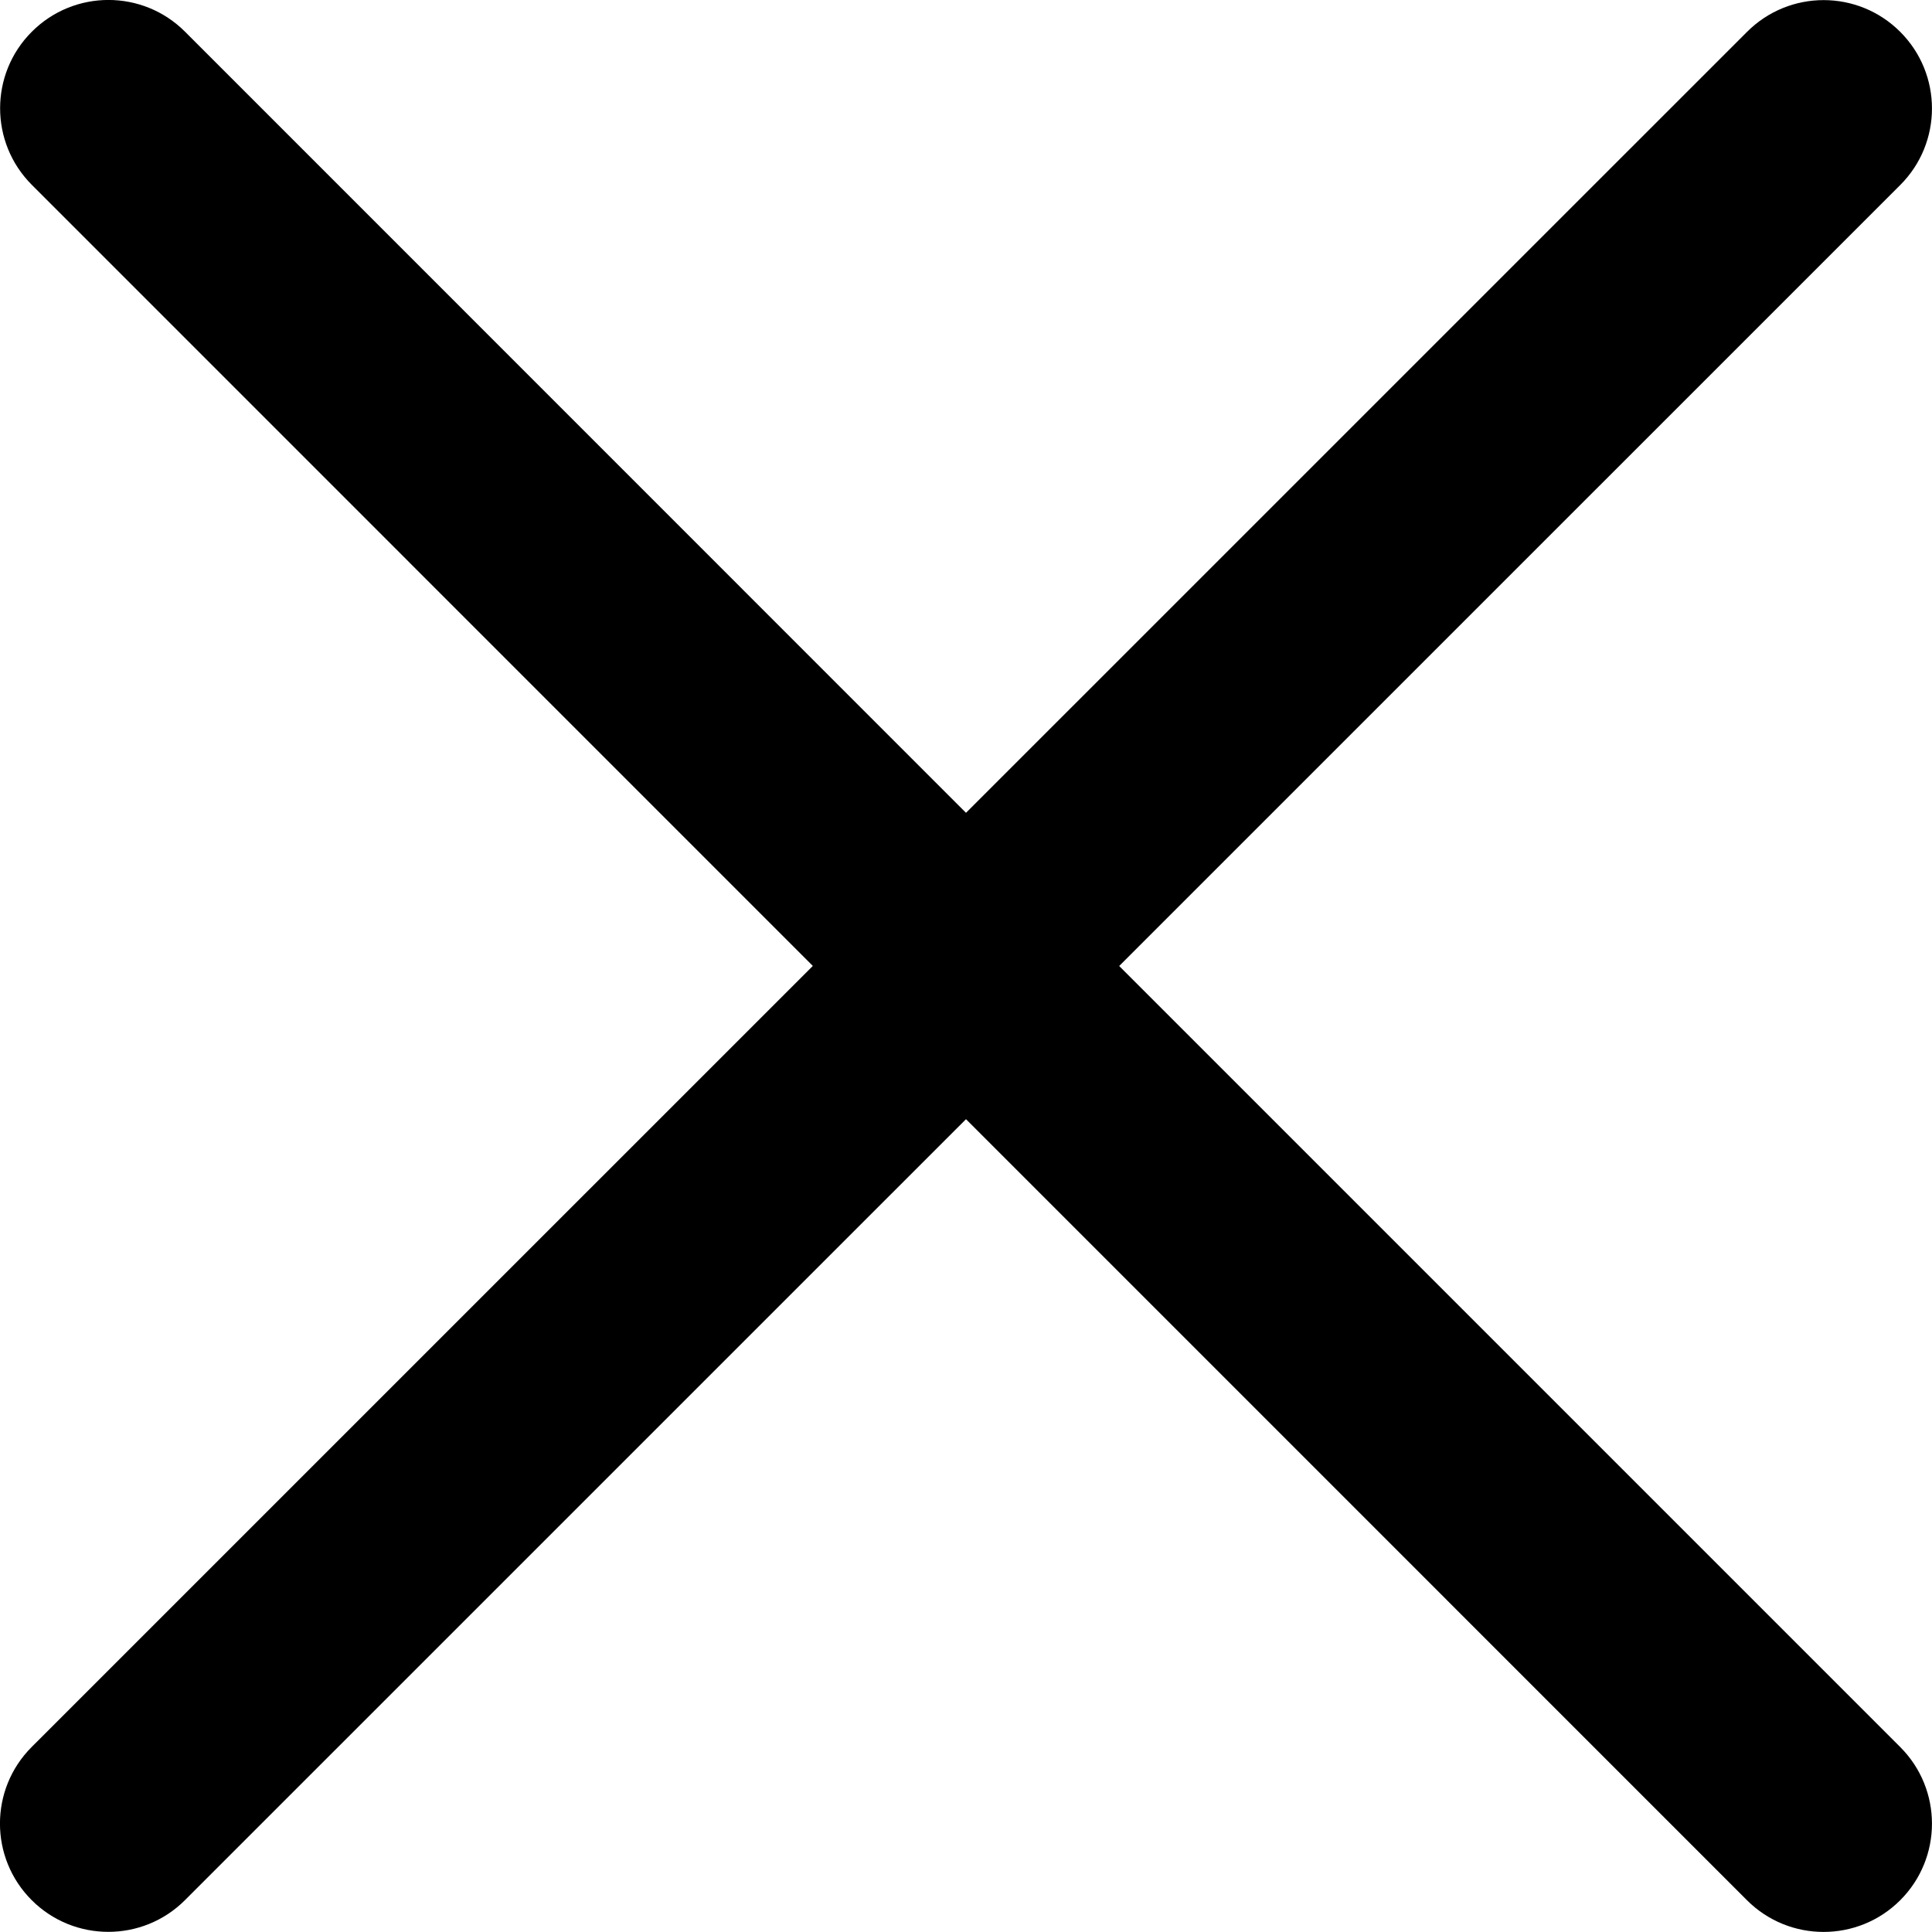
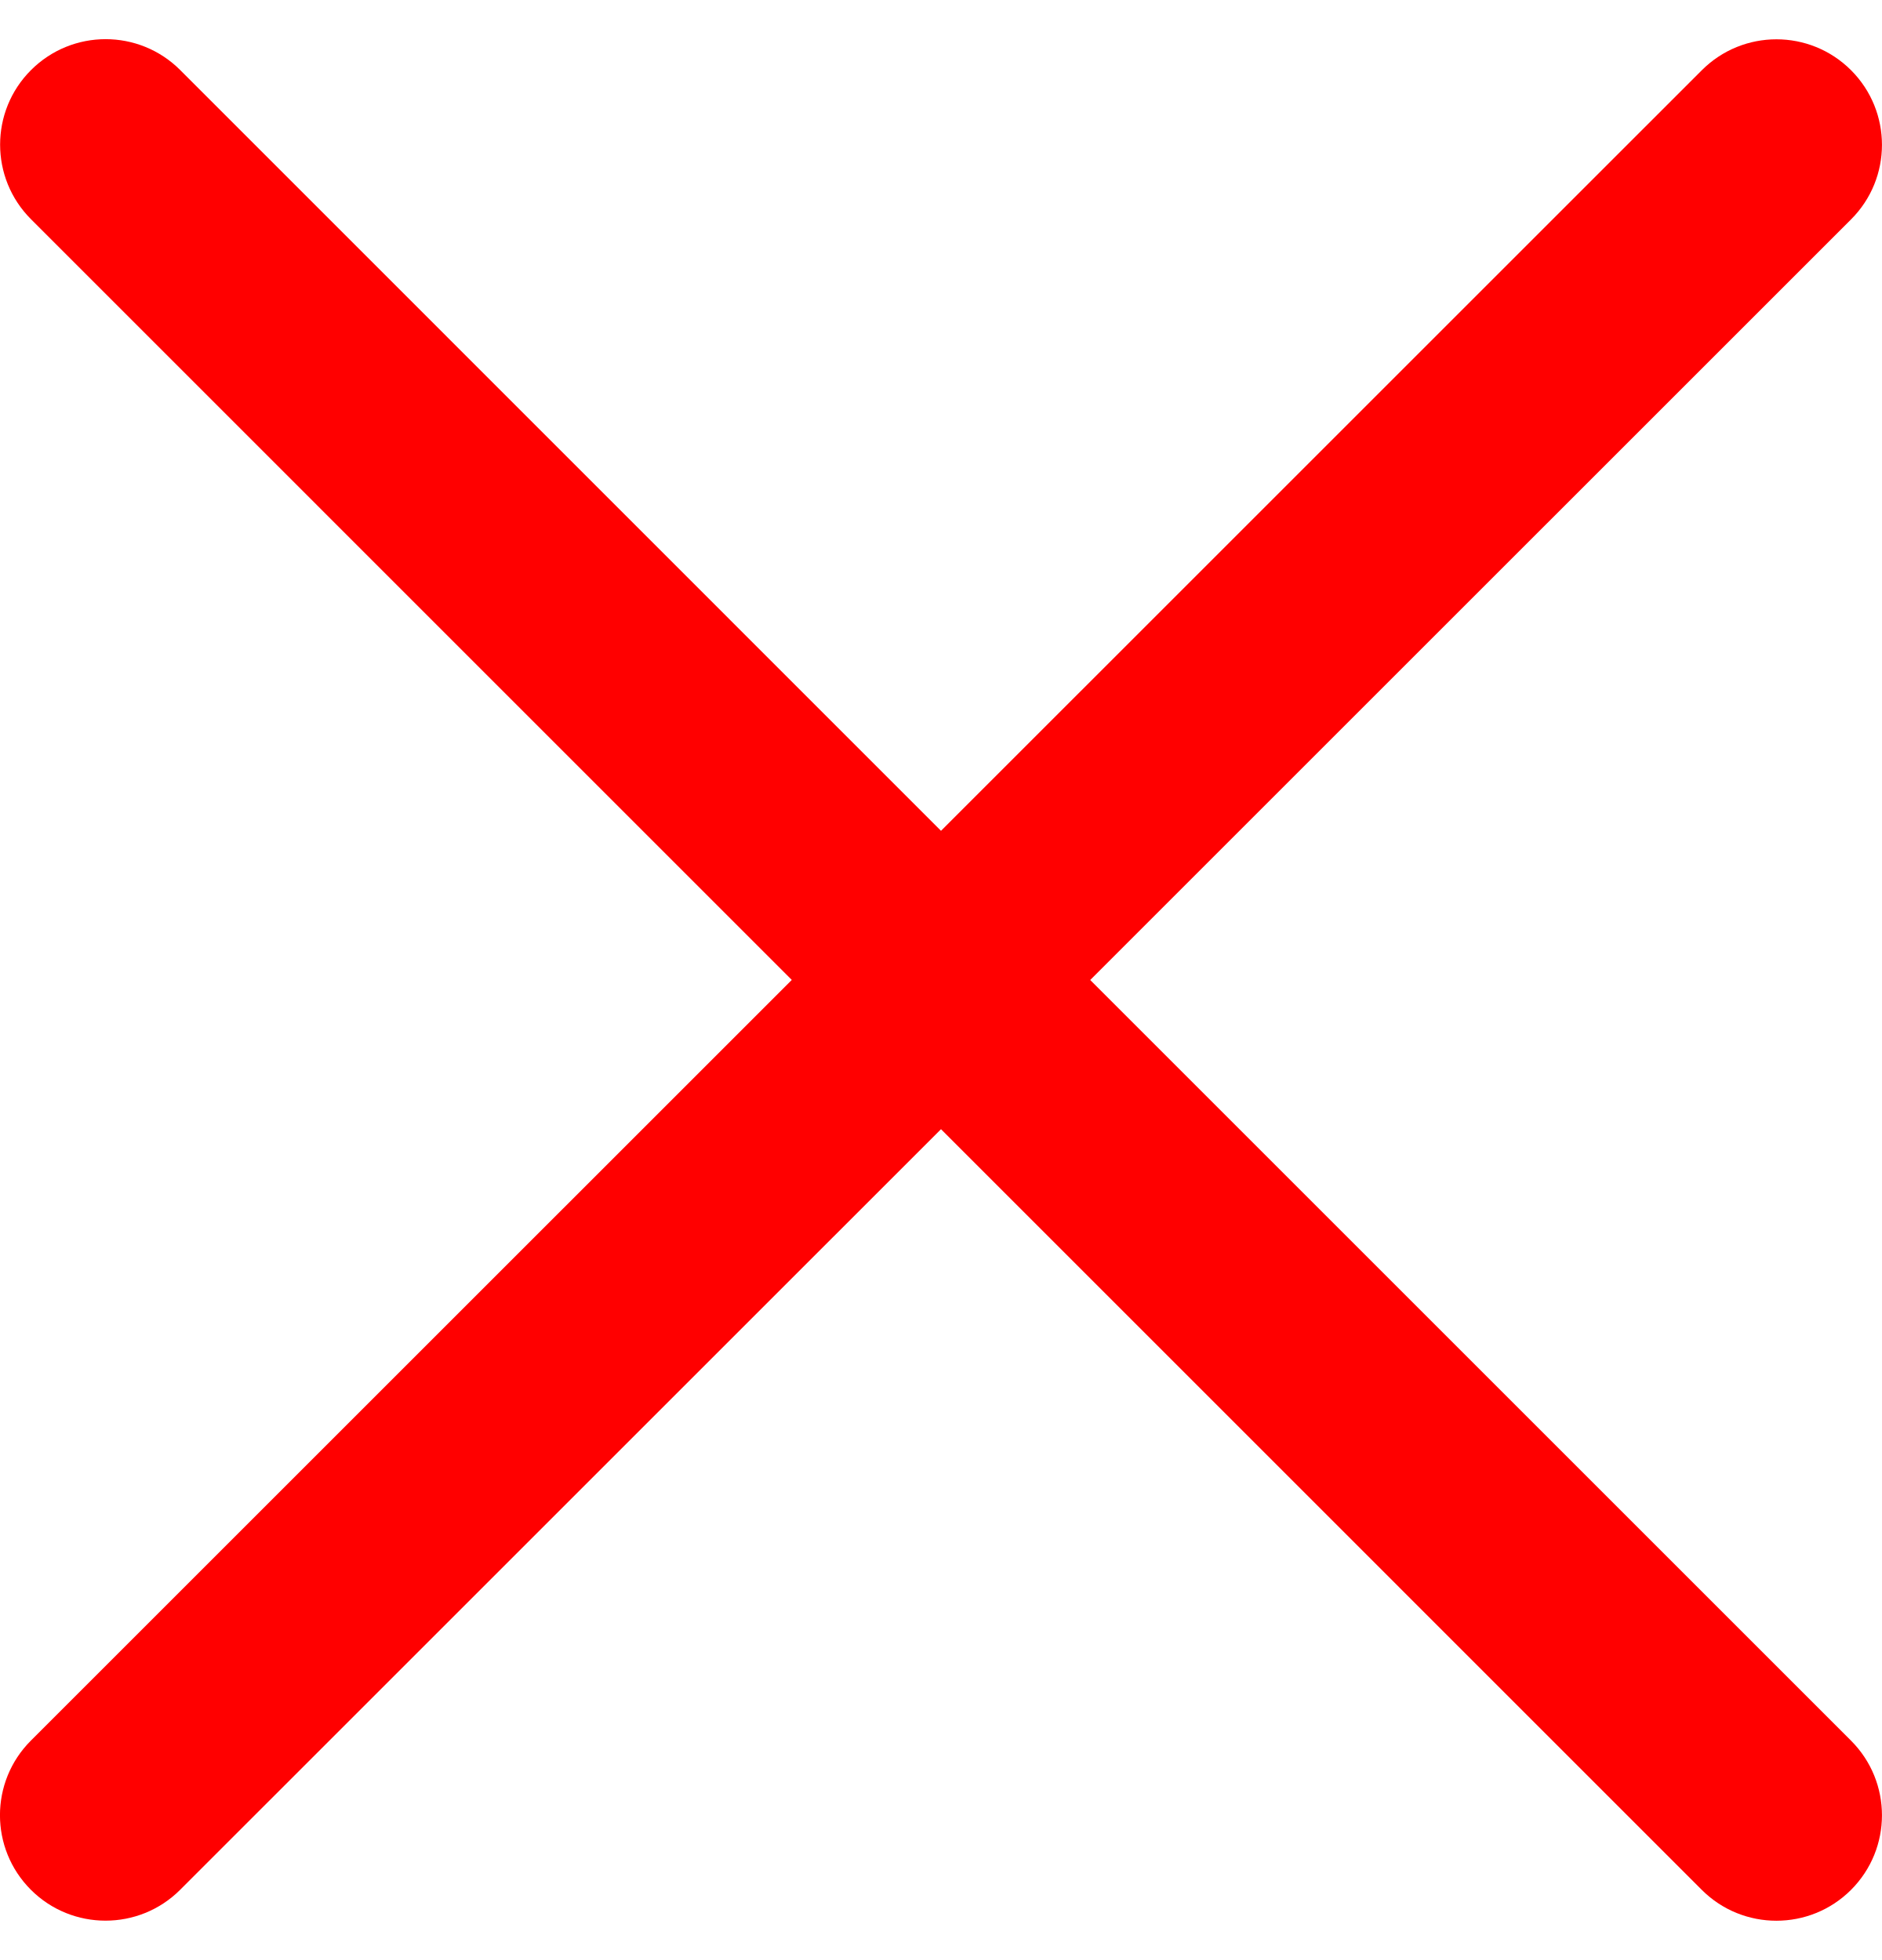
- <svg xmlns="http://www.w3.org/2000/svg" version="1.0" id="Layer_1" x="0px" y="0px" width="26.752px" height="26.752px" viewBox="0 0 26.752 26.752" enable-background="new 0 0 26.752 26.752" xml:space="preserve">
+ <svg xmlns="http://www.w3.org/2000/svg" version="1.0" id="Layer_1" x="0px" y="0px" width="24px" height="25px" viewBox="0 0 26.752 26.752" enable-background="new 0 0 26.752 26.752" xml:space="preserve" fill="red">
  <path d="M15.497,13.376L26.312,2.562c0.586-0.585,0.586-1.535,0-2.121s-1.535-0.586-2.121,0L13.376,11.255L2.562,0.439 c-0.586-0.586-1.535-0.586-2.121,0c-0.586,0.585-0.586,1.535,0,2.121l10.814,10.815L0.439,24.19c-0.586,0.586-0.586,1.535,0,2.121 c0.293,0.293,0.677,0.439,1.061,0.439s0.768-0.146,1.061-0.439l10.815-10.814L24.19,26.312c0.293,0.293,0.677,0.439,1.061,0.439 s0.768-0.146,1.061-0.439c0.586-0.586,0.586-1.535,0-2.121L15.497,13.376z" />
</svg>
